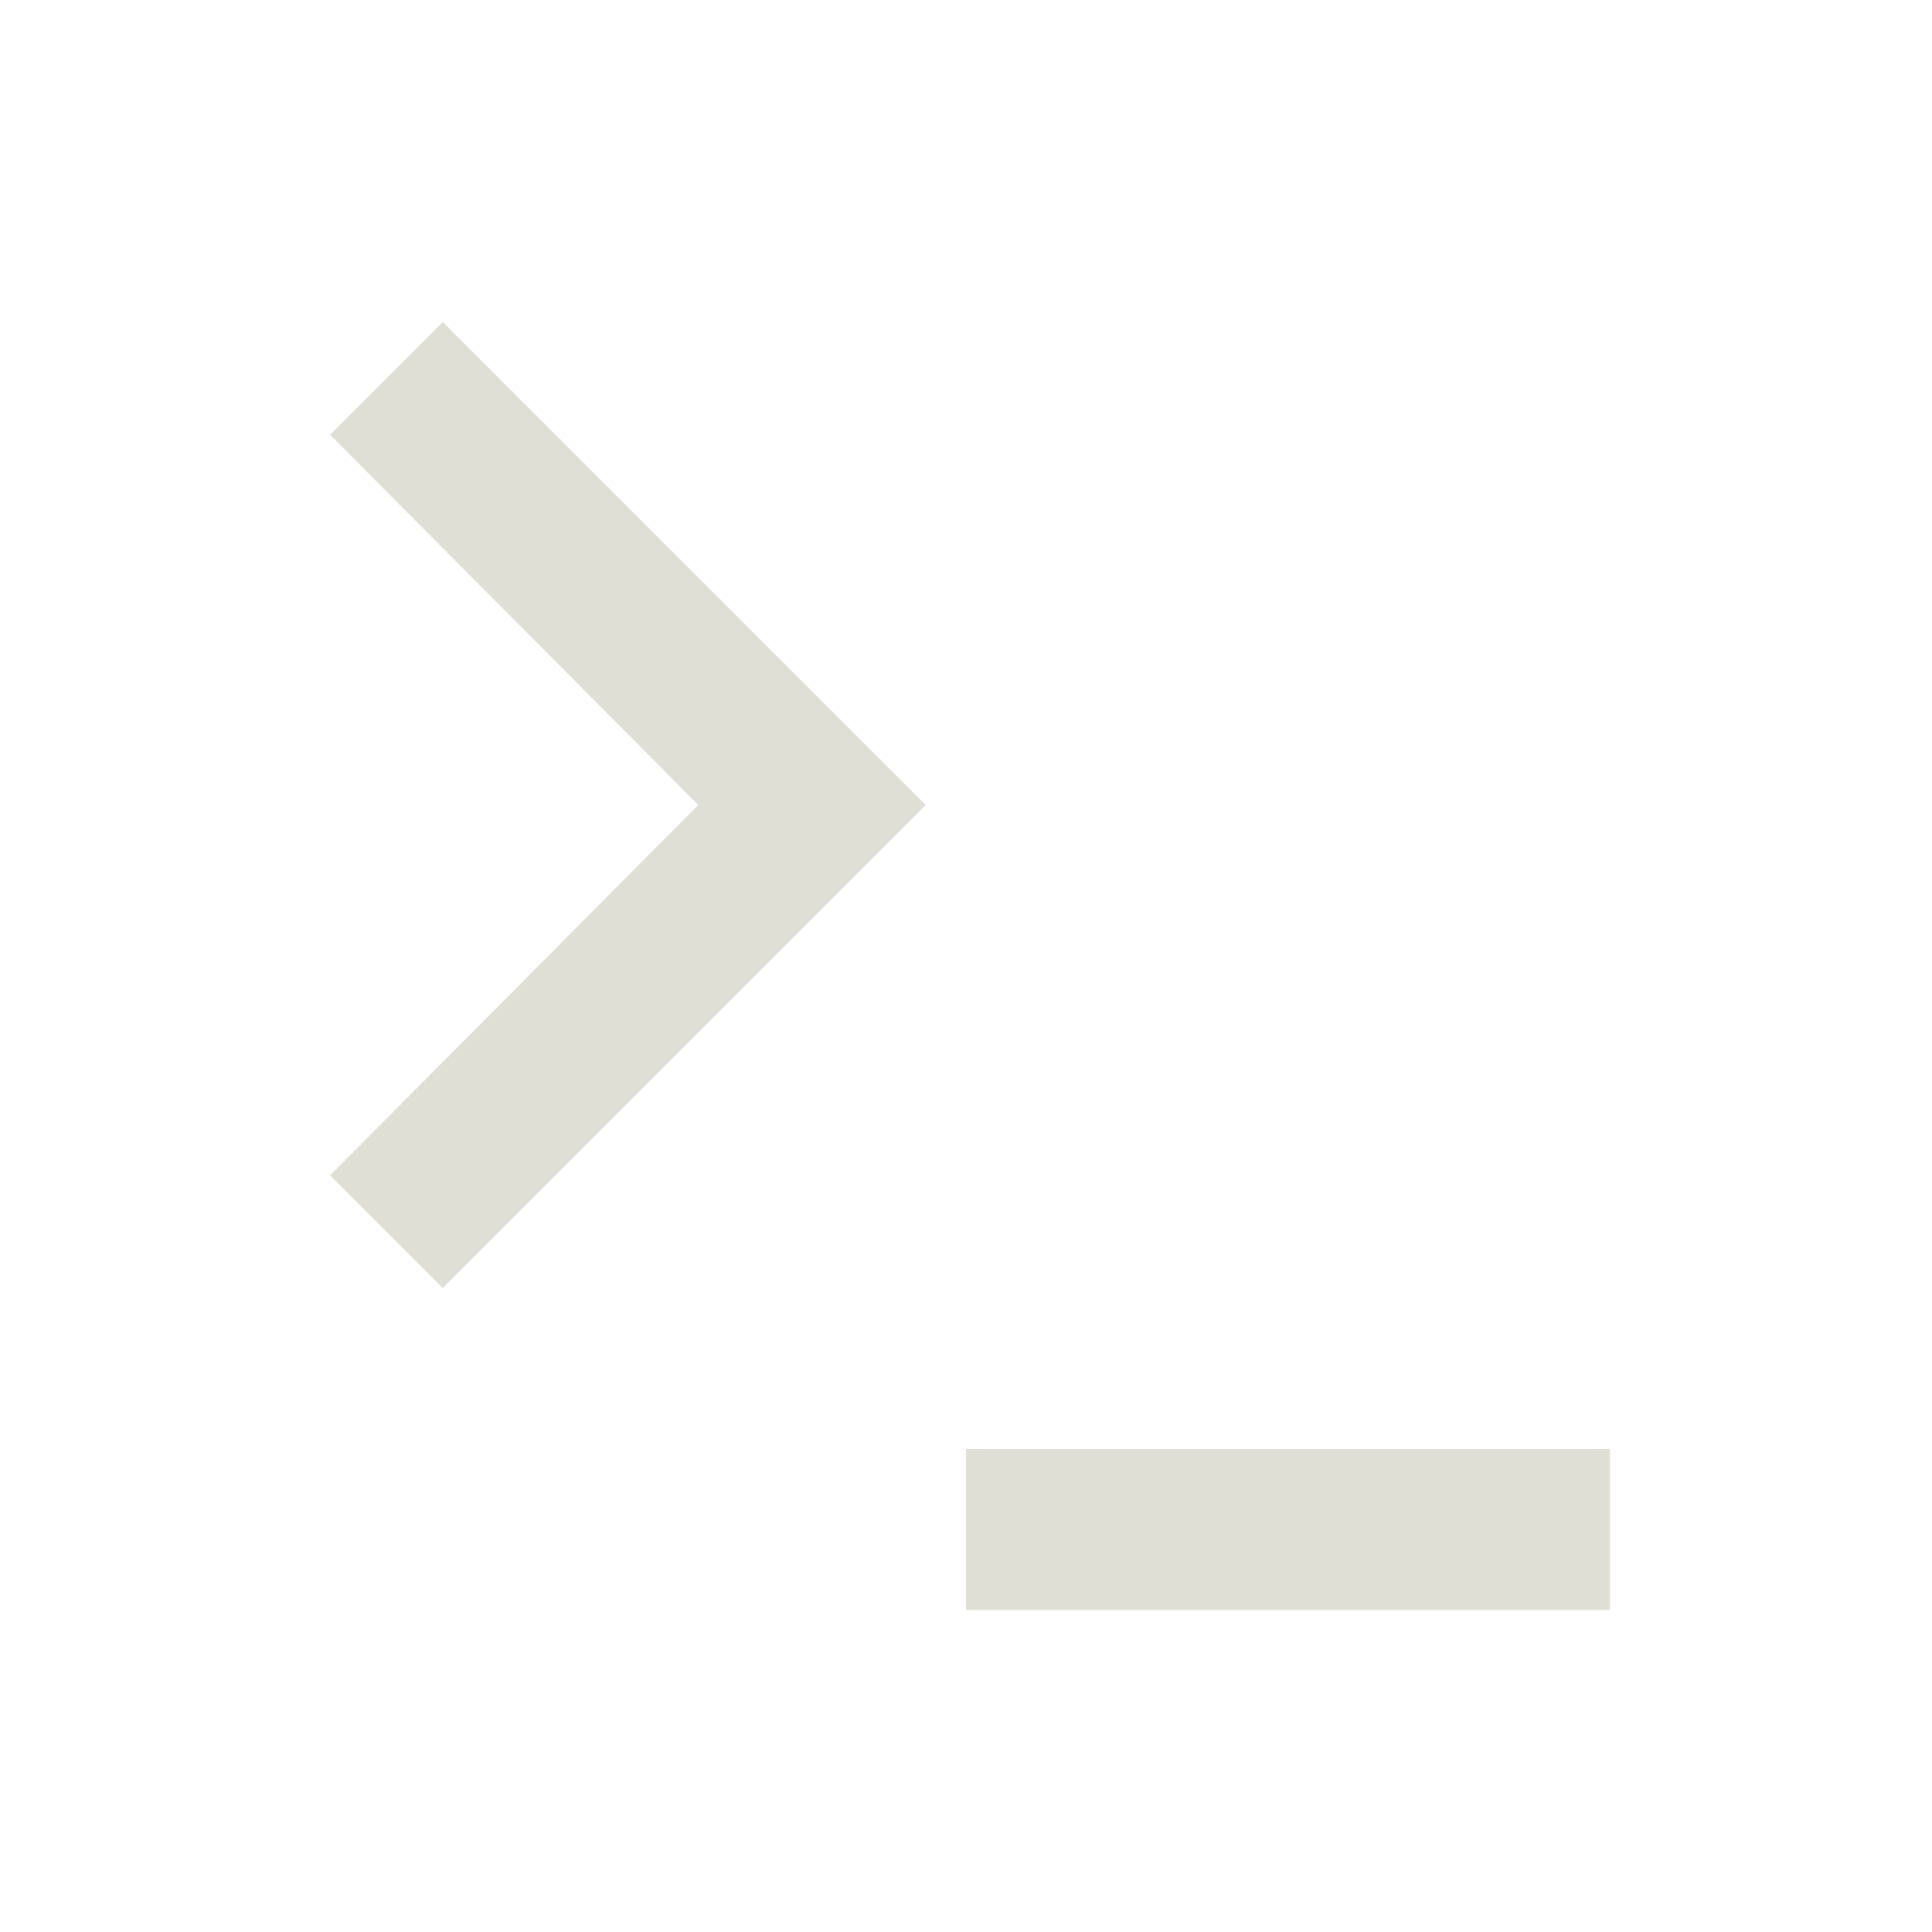
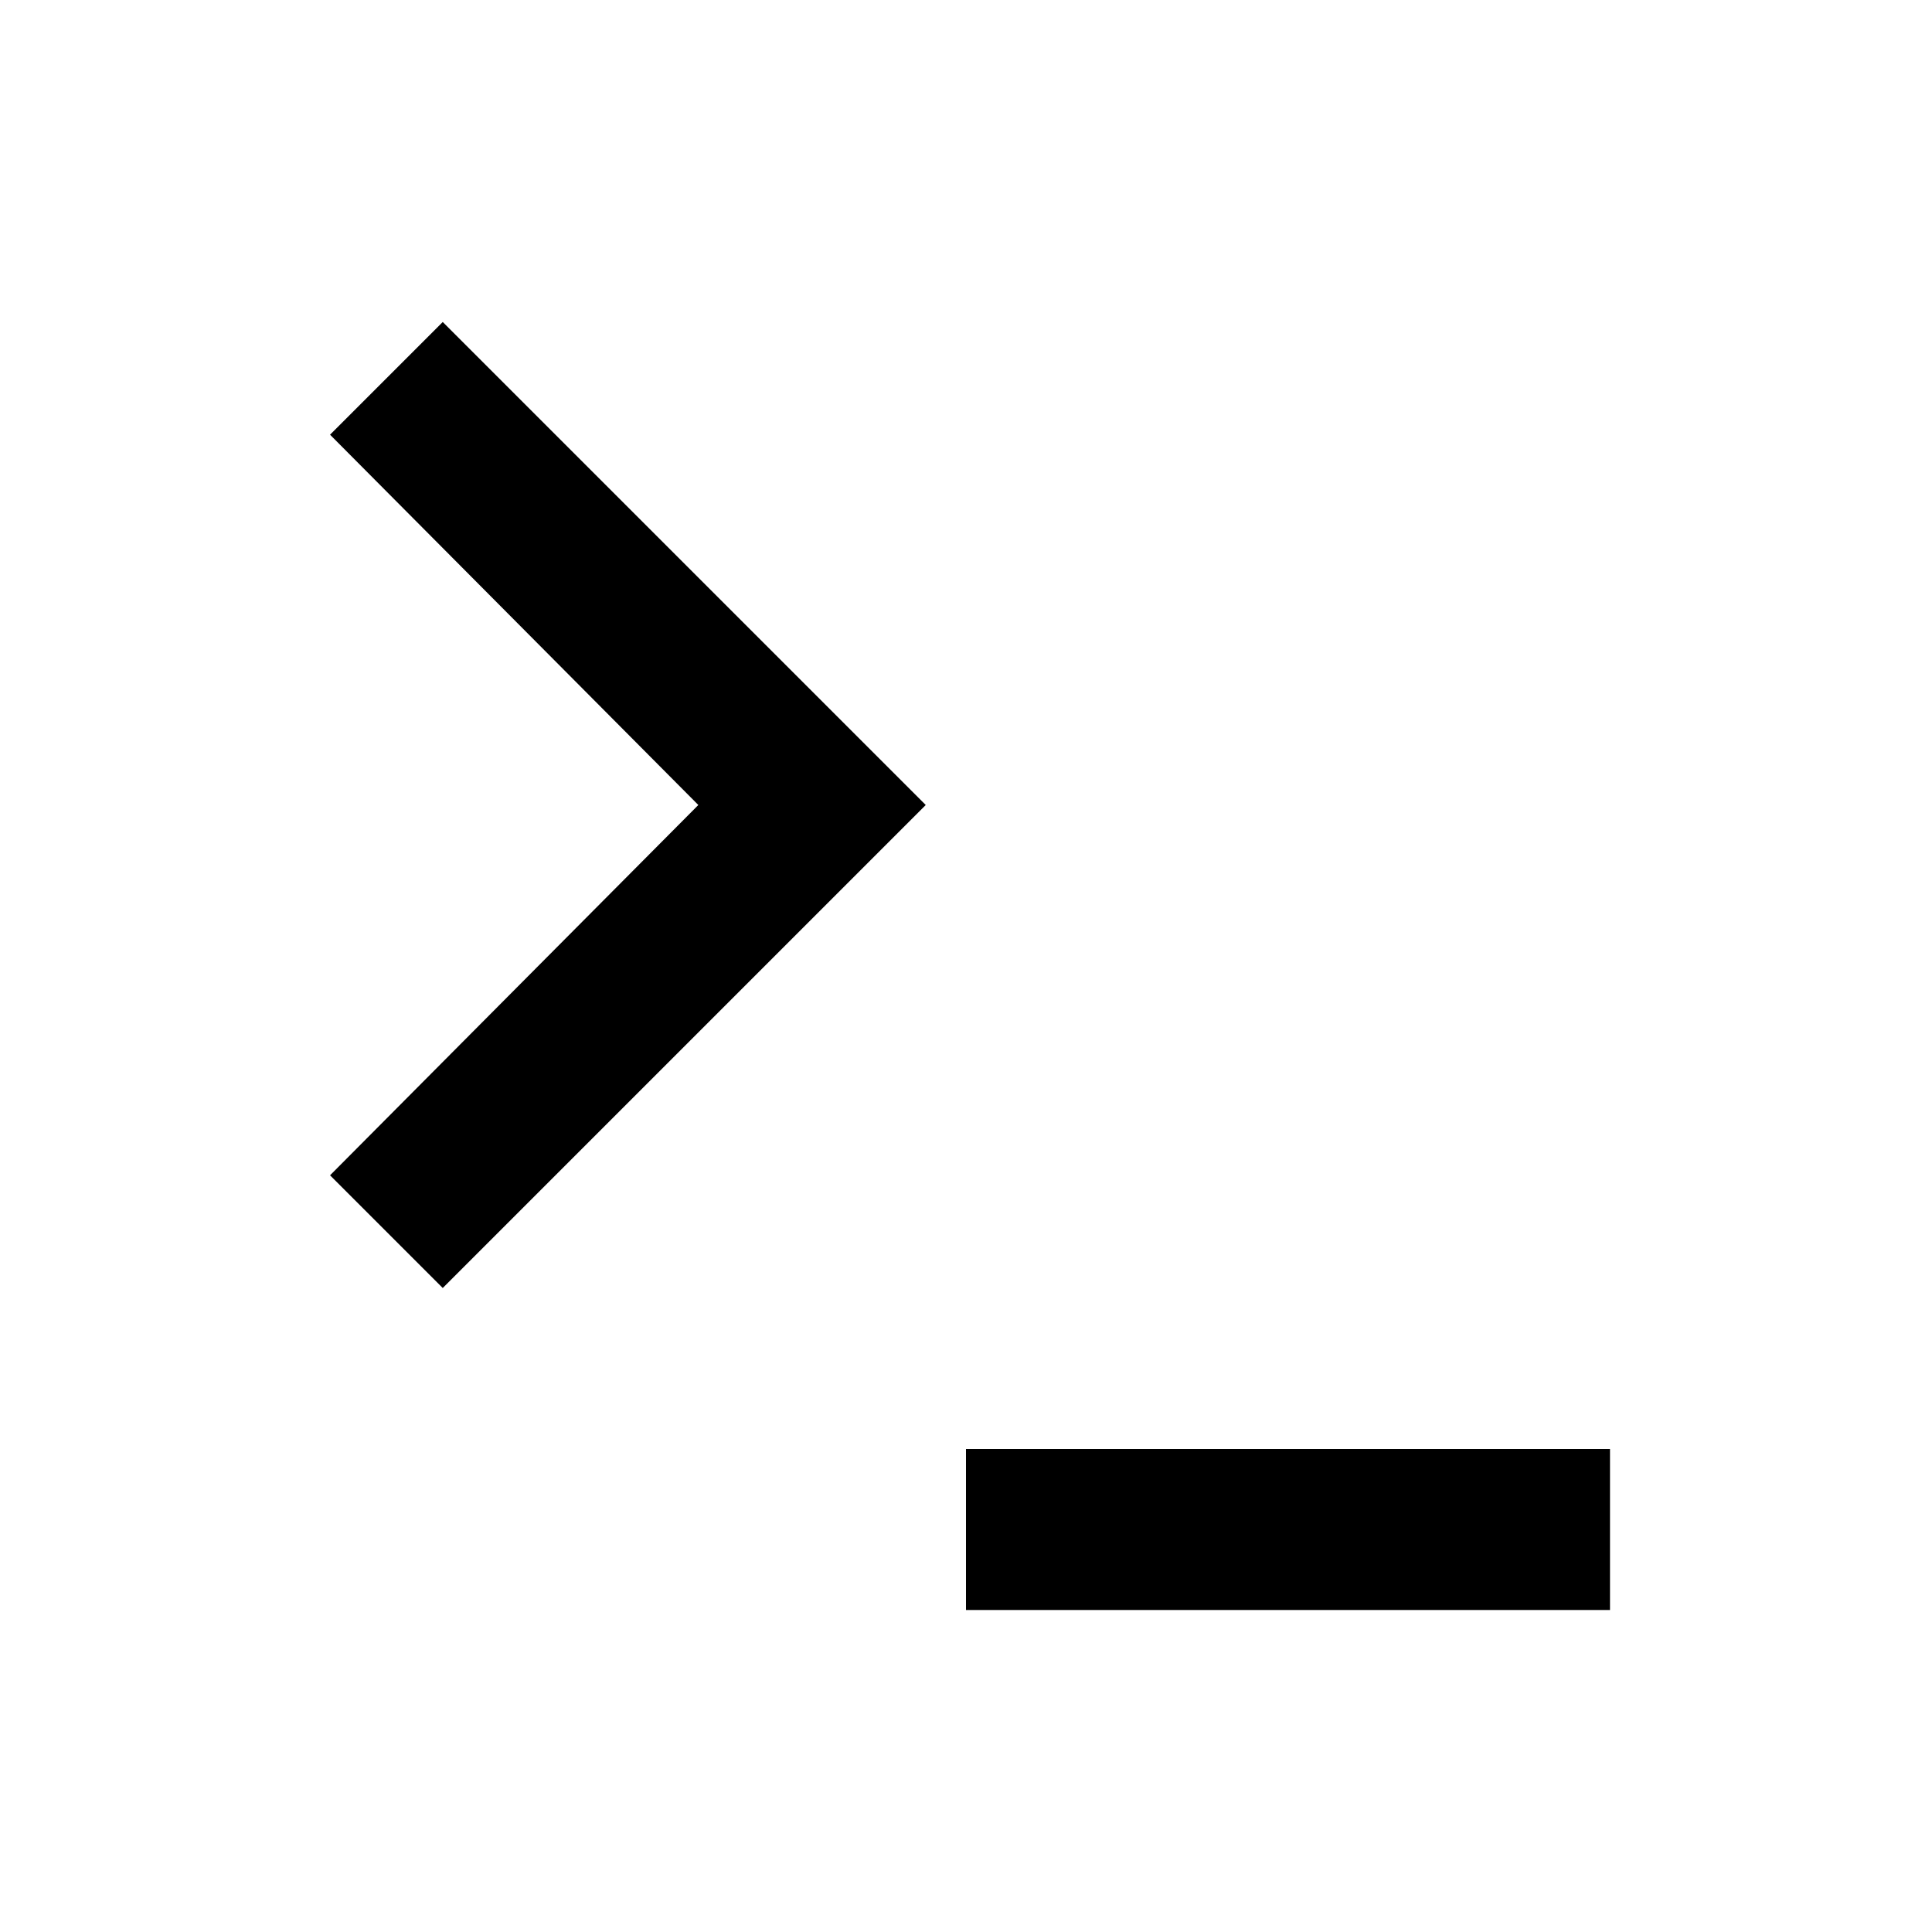
- <svg xmlns="http://www.w3.org/2000/svg" height="24px" viewBox="0 -960 960 960" width="24px" fill="#dfdfd6">
+ <svg xmlns="http://www.w3.org/2000/svg" height="24px" viewBox="0 -960 960 960" width="24px" fill="#000">
  <path d="M480-160v-80h320v80H480ZM220-320l-56-56 183-184-183-184 56-56 240 240-240 240Z" />
</svg>
